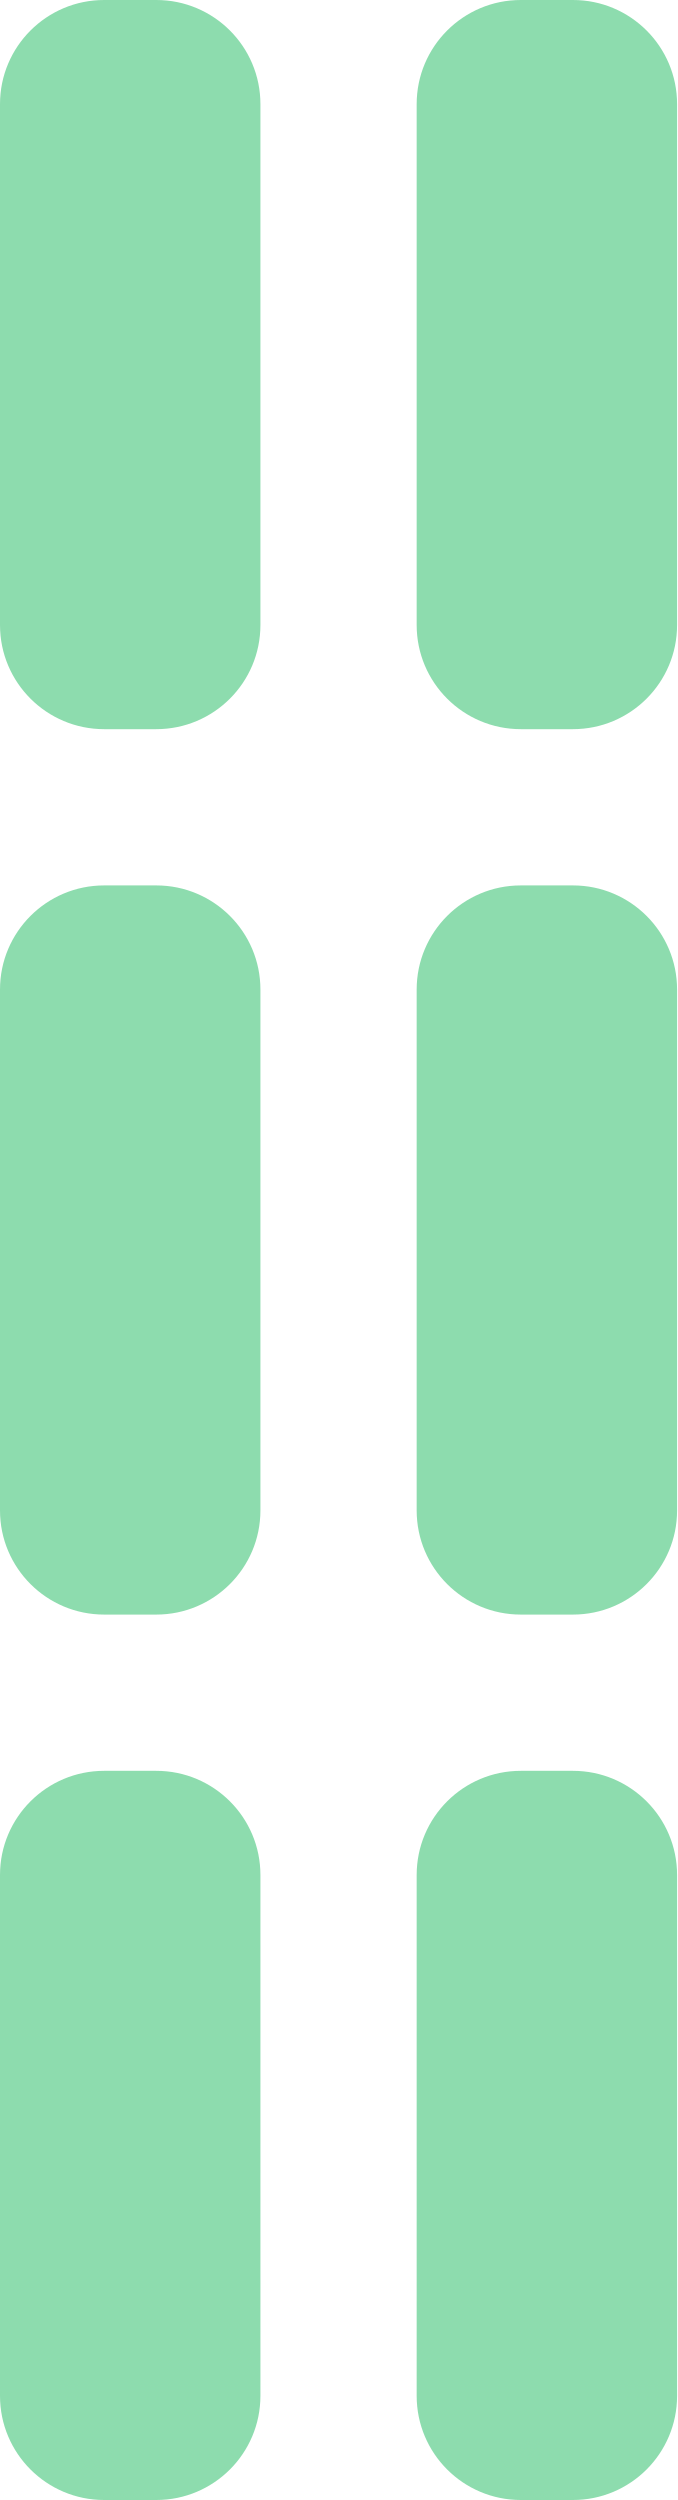
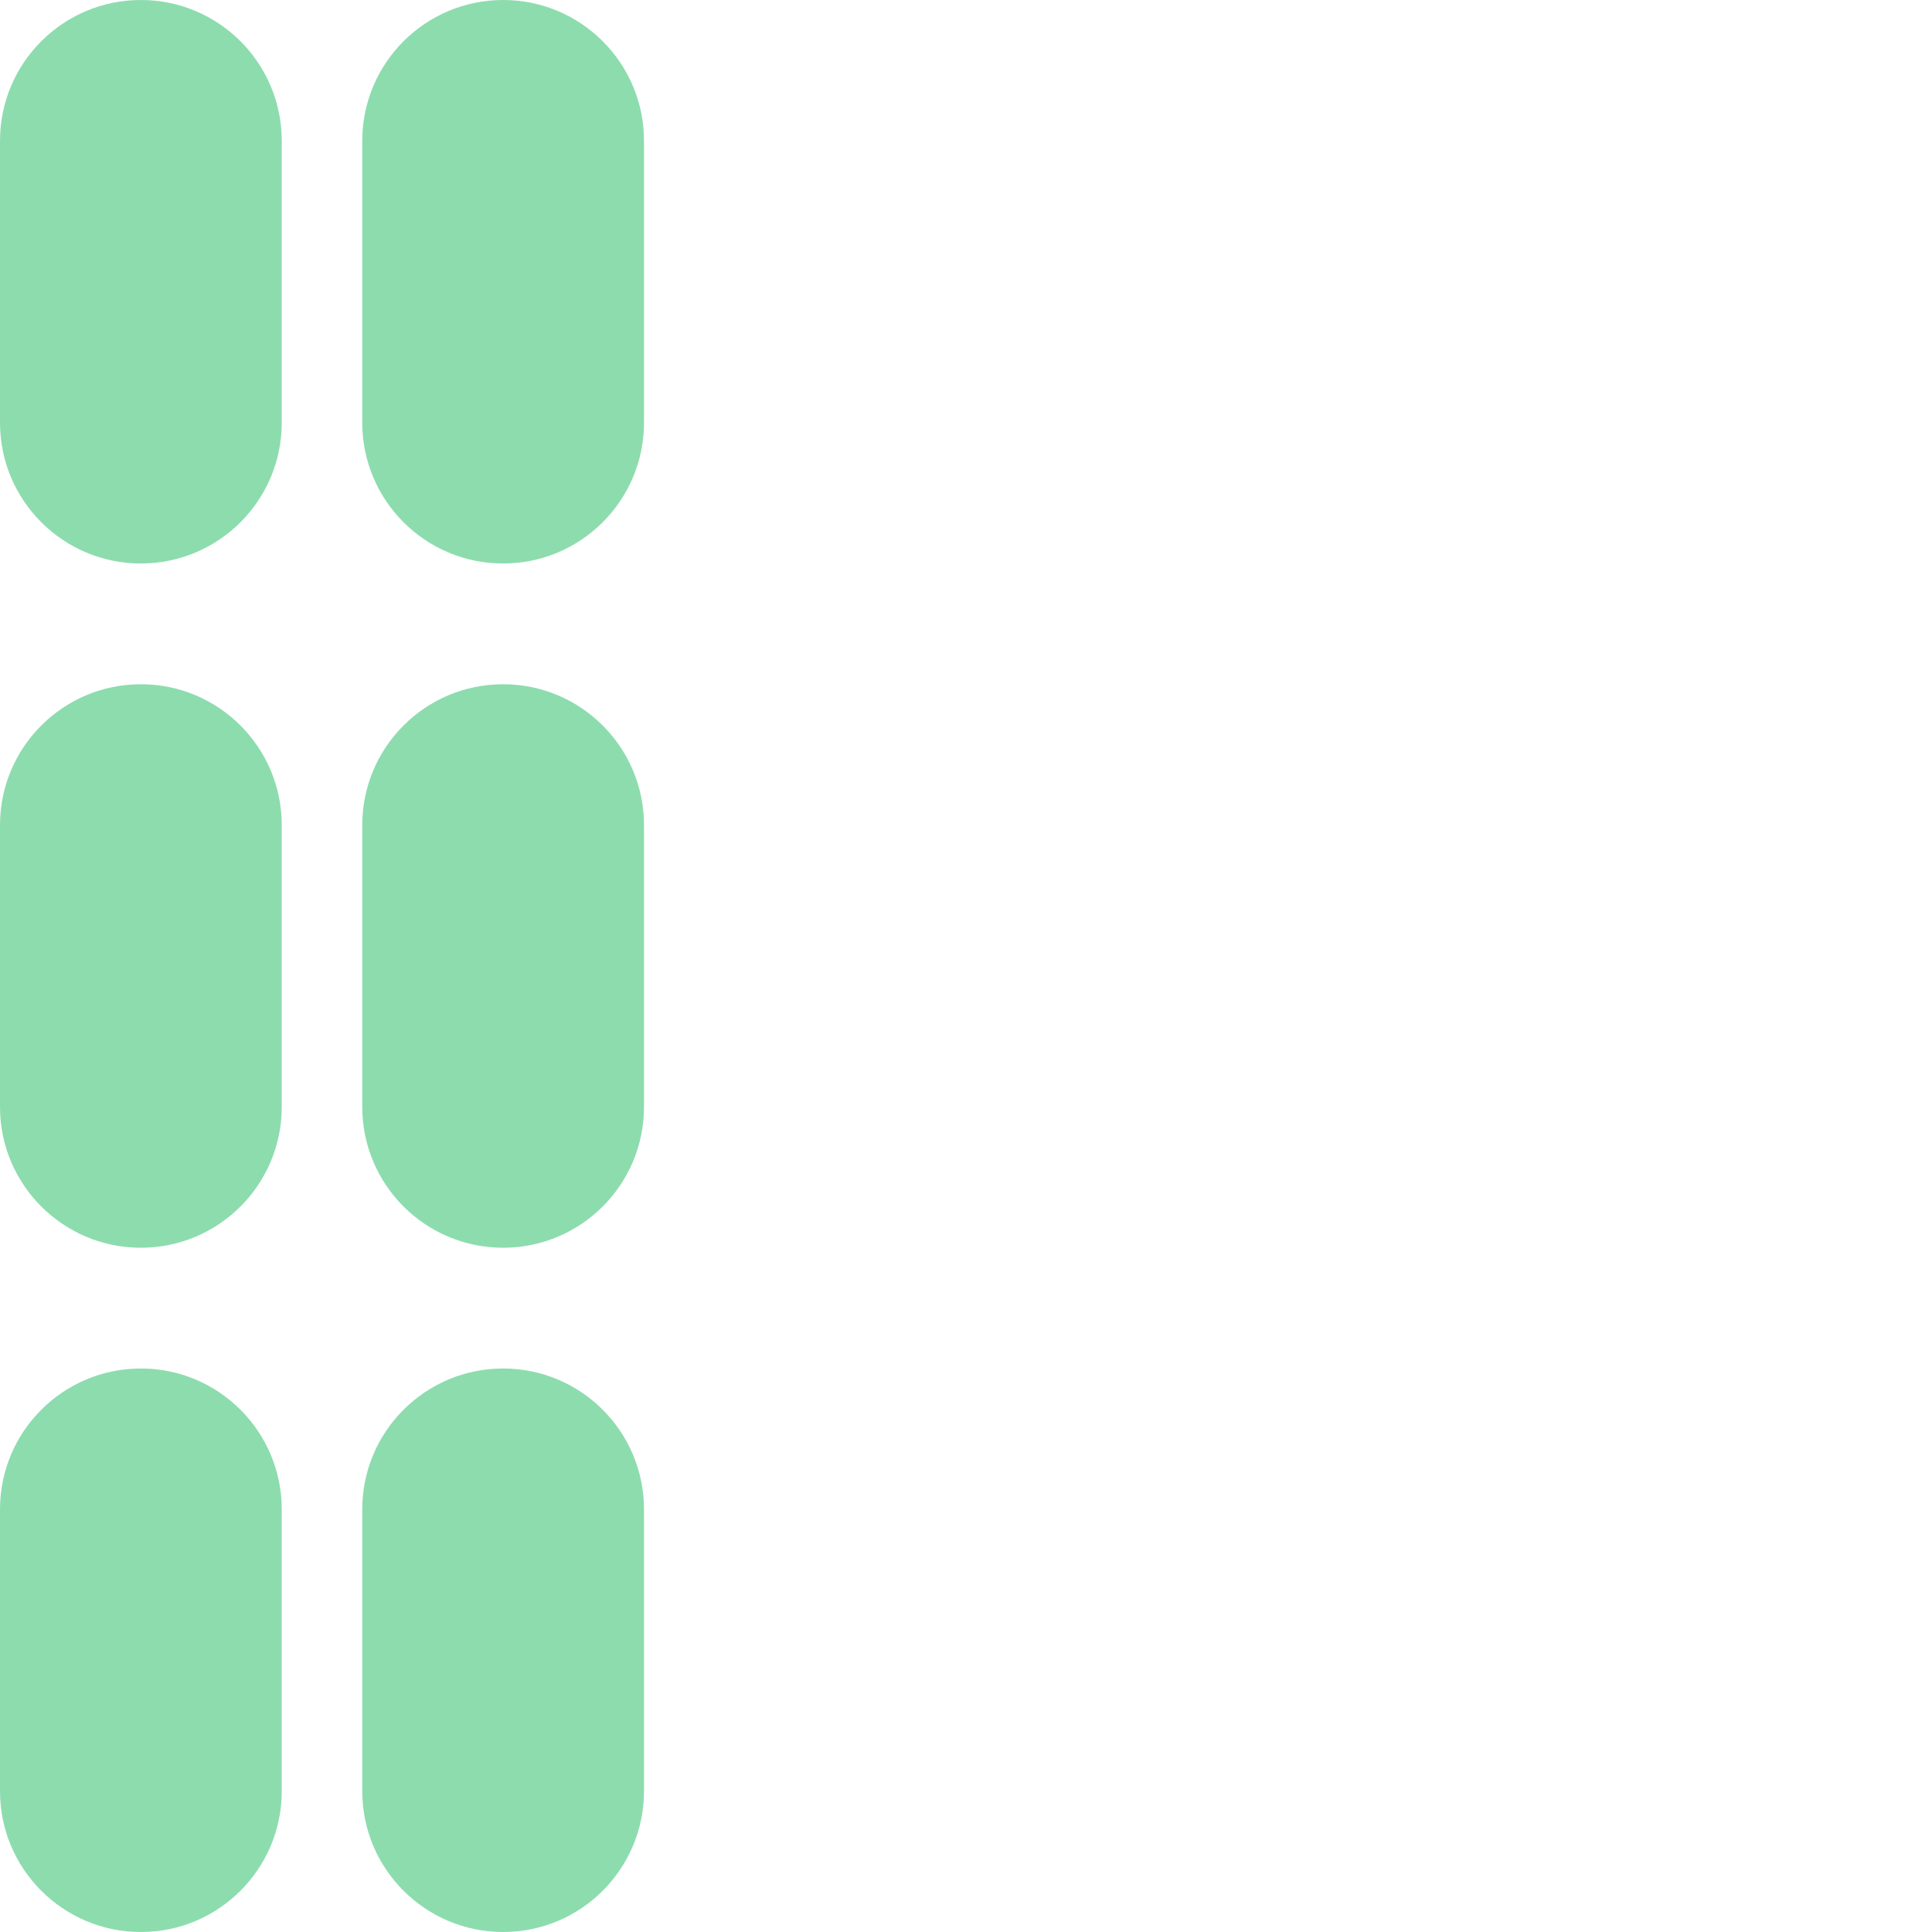
- <svg xmlns="http://www.w3.org/2000/svg" viewBox="0 0 13 48" fill="none" preserveAspectRatio="none">
-   <path d="M8 36C8 34.895 8.895 34 10 34H11C12.105 34 13 34.895 13 36V46C13 47.105 12.105 48 11 48H10C8.895 48 8 47.105 8 46V36Z" fill="#8DDCAE" />
-   <path d="M0 36C0 34.895 0.895 34 2 34H3C4.105 34 5 34.895 5 36V46C5 47.105 4.105 48 3 48H2C0.895 48 0 47.105 0 46V36Z" fill="#8DDCAE" />
-   <path d="M8 19C8 17.895 8.895 17 10 17H11C12.105 17 13 17.895 13 19V29C13 30.105 12.105 31 11 31H10C8.895 31 8 30.105 8 29V19Z" fill="#8DDCAE" />
-   <path d="M0 19C0 17.895 0.895 17 2 17H3C4.105 17 5 17.895 5 19V29C5 30.105 4.105 31 3 31H2C0.895 31 0 30.105 0 29V19Z" fill="#8DDCAE" />
-   <path d="M8 2C8 0.895 8.895 0 10 0H11C12.105 0 13 0.895 13 2V12C13 13.105 12.105 14 11 14H10C8.895 14 8 13.105 8 12V2Z" fill="#8DDCAE" />
-   <path d="M0 2C0 0.895 0.895 0 2 0H3C4.105 0 5 0.895 5 2V12C5 13.105 4.105 14 3 14H2C0.895 14 0 13.105 0 12V2Z" fill="#8DDCAE" />
+ <svg xmlns="http://www.w3.org/2000/svg" width="24" height="24" viewBox="0 0 24 24" fill="none">
+   <rect x="4.5" width="3.5" height="7" rx="1.75" fill="#8DDCAE" />
+   <rect width="3.5" height="7" rx="1.75" fill="#8DDCAE" />
+   <rect x="4.5" y="8.5" width="3.5" height="7" rx="1.75" fill="#8DDCAE" />
+   <rect y="8.5" width="3.5" height="7" rx="1.75" fill="#8DDCAE" />
+   <rect x="4.5" y="17" width="3.5" height="7" rx="1.75" fill="#8DDCAE" />
+   <rect y="17" width="3.5" height="7" rx="1.75" fill="#8DDCAE" />
</svg>
